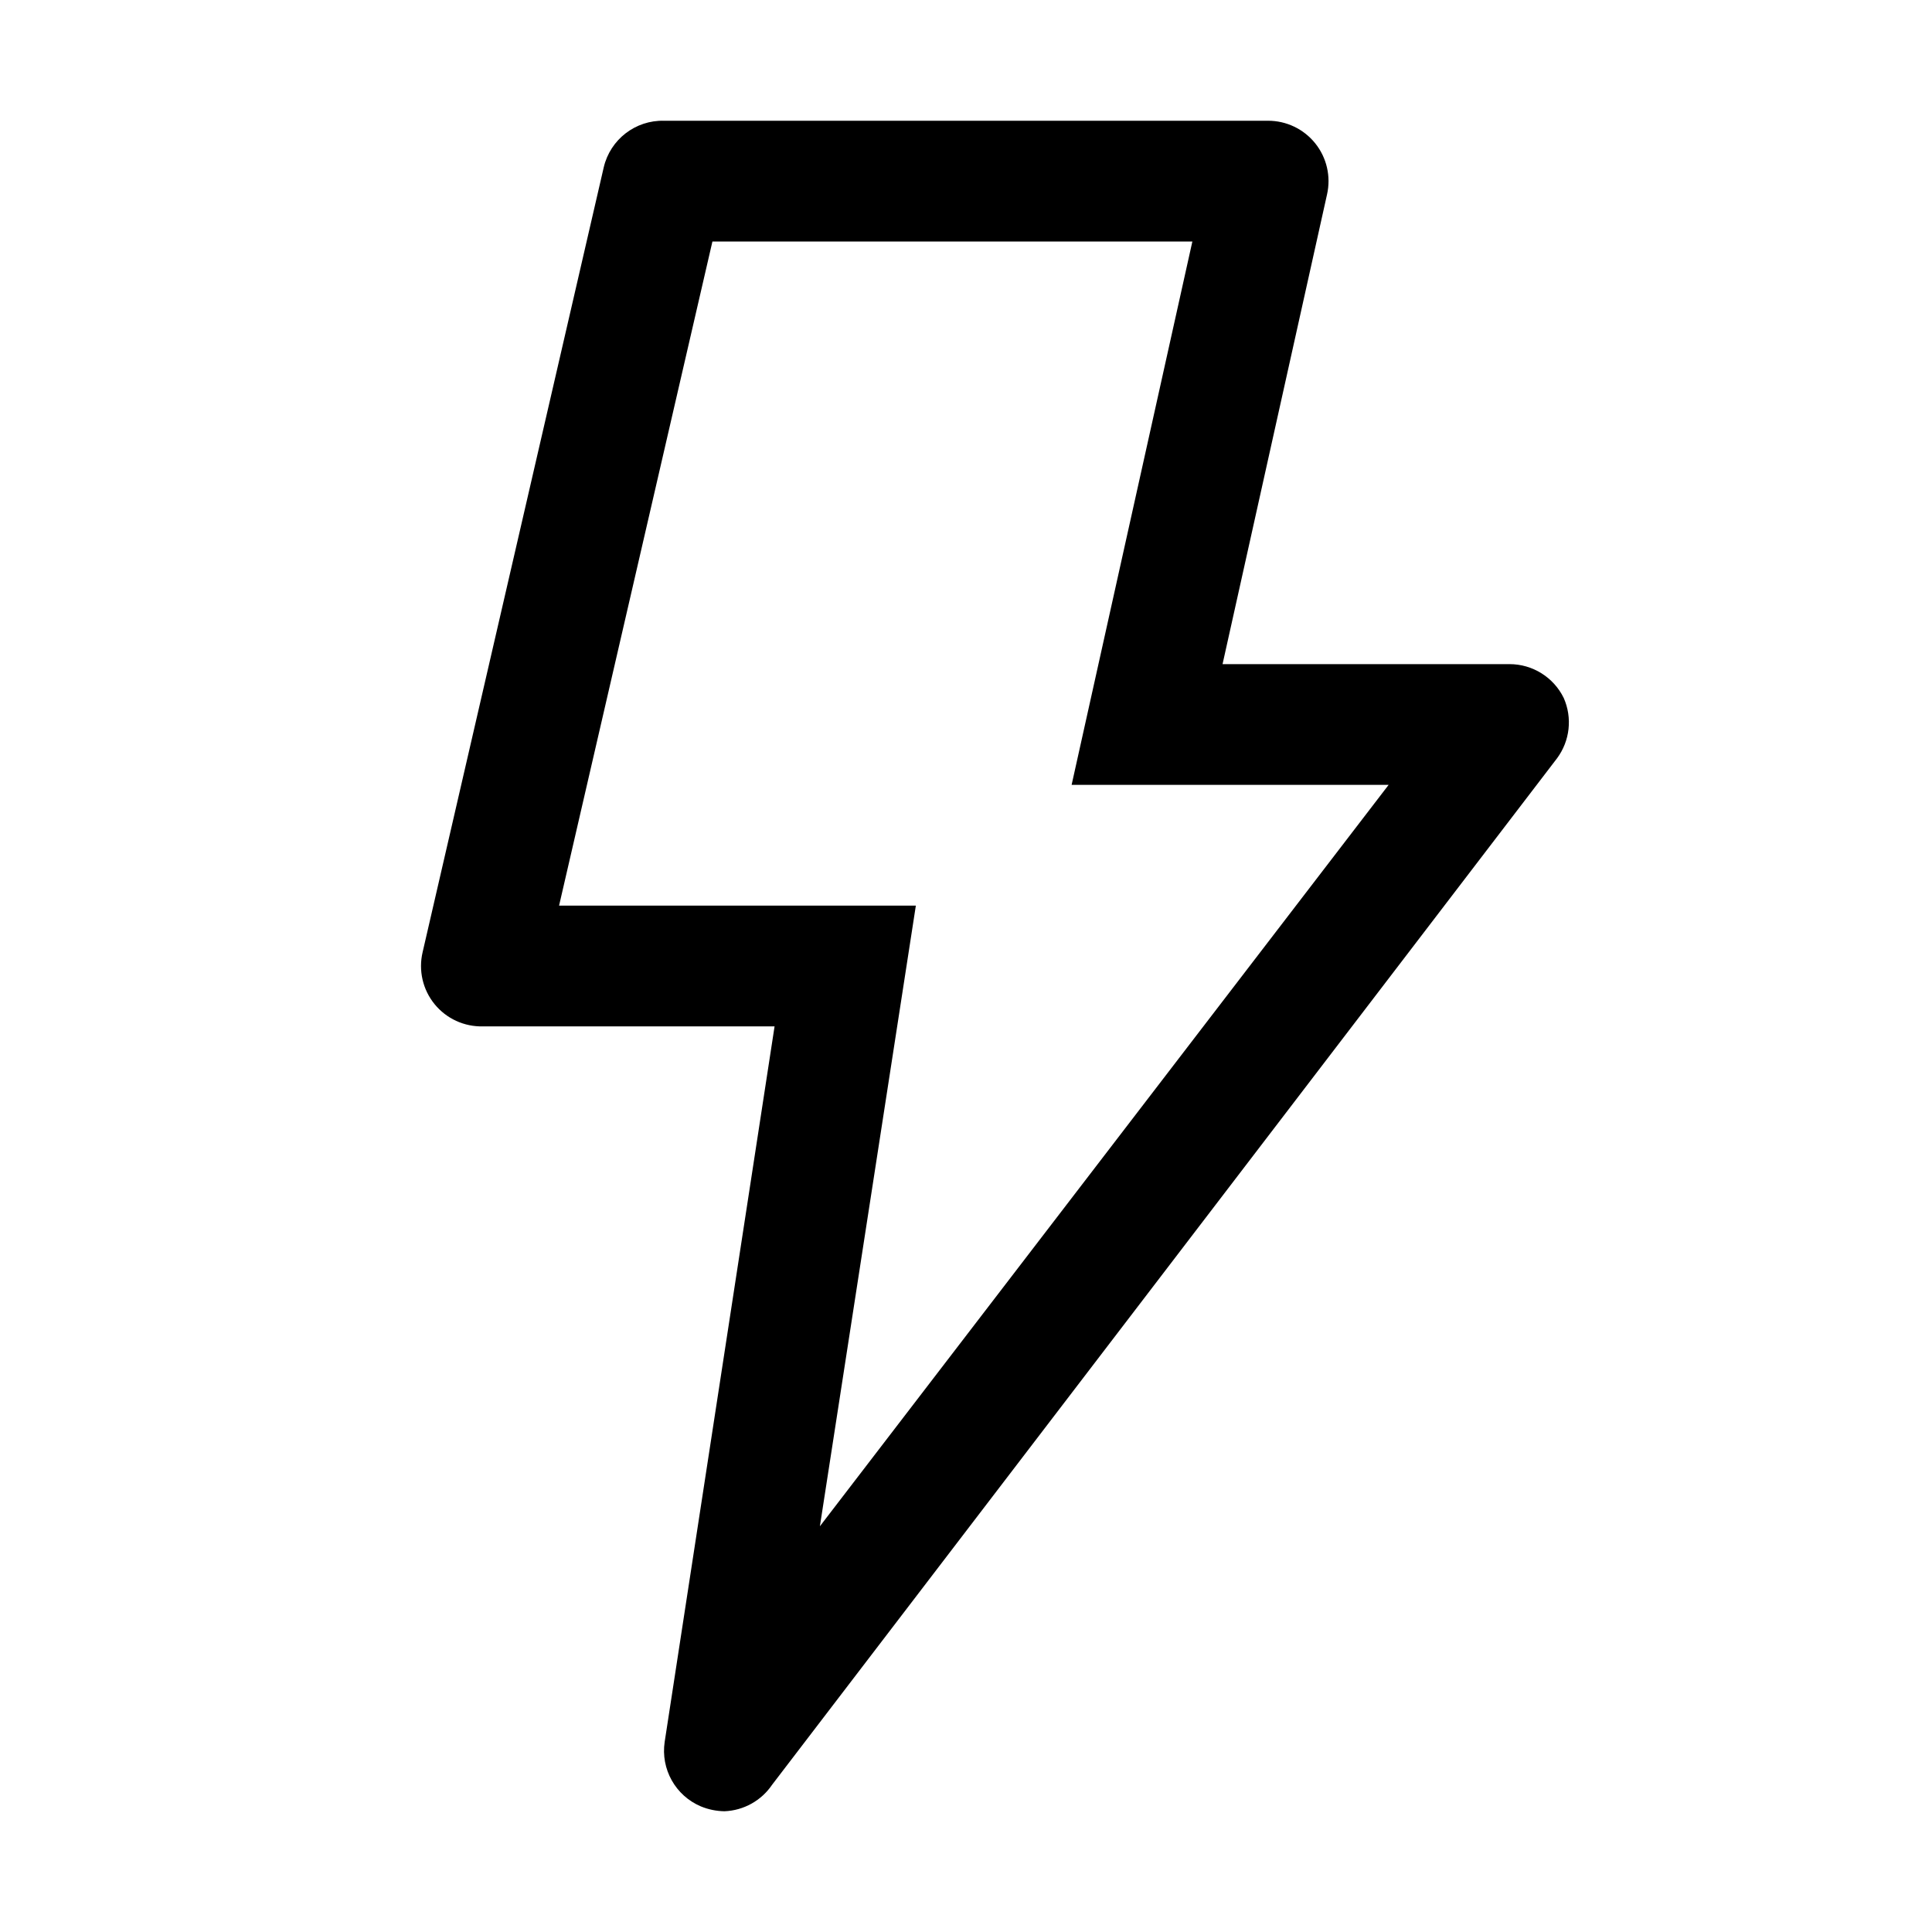
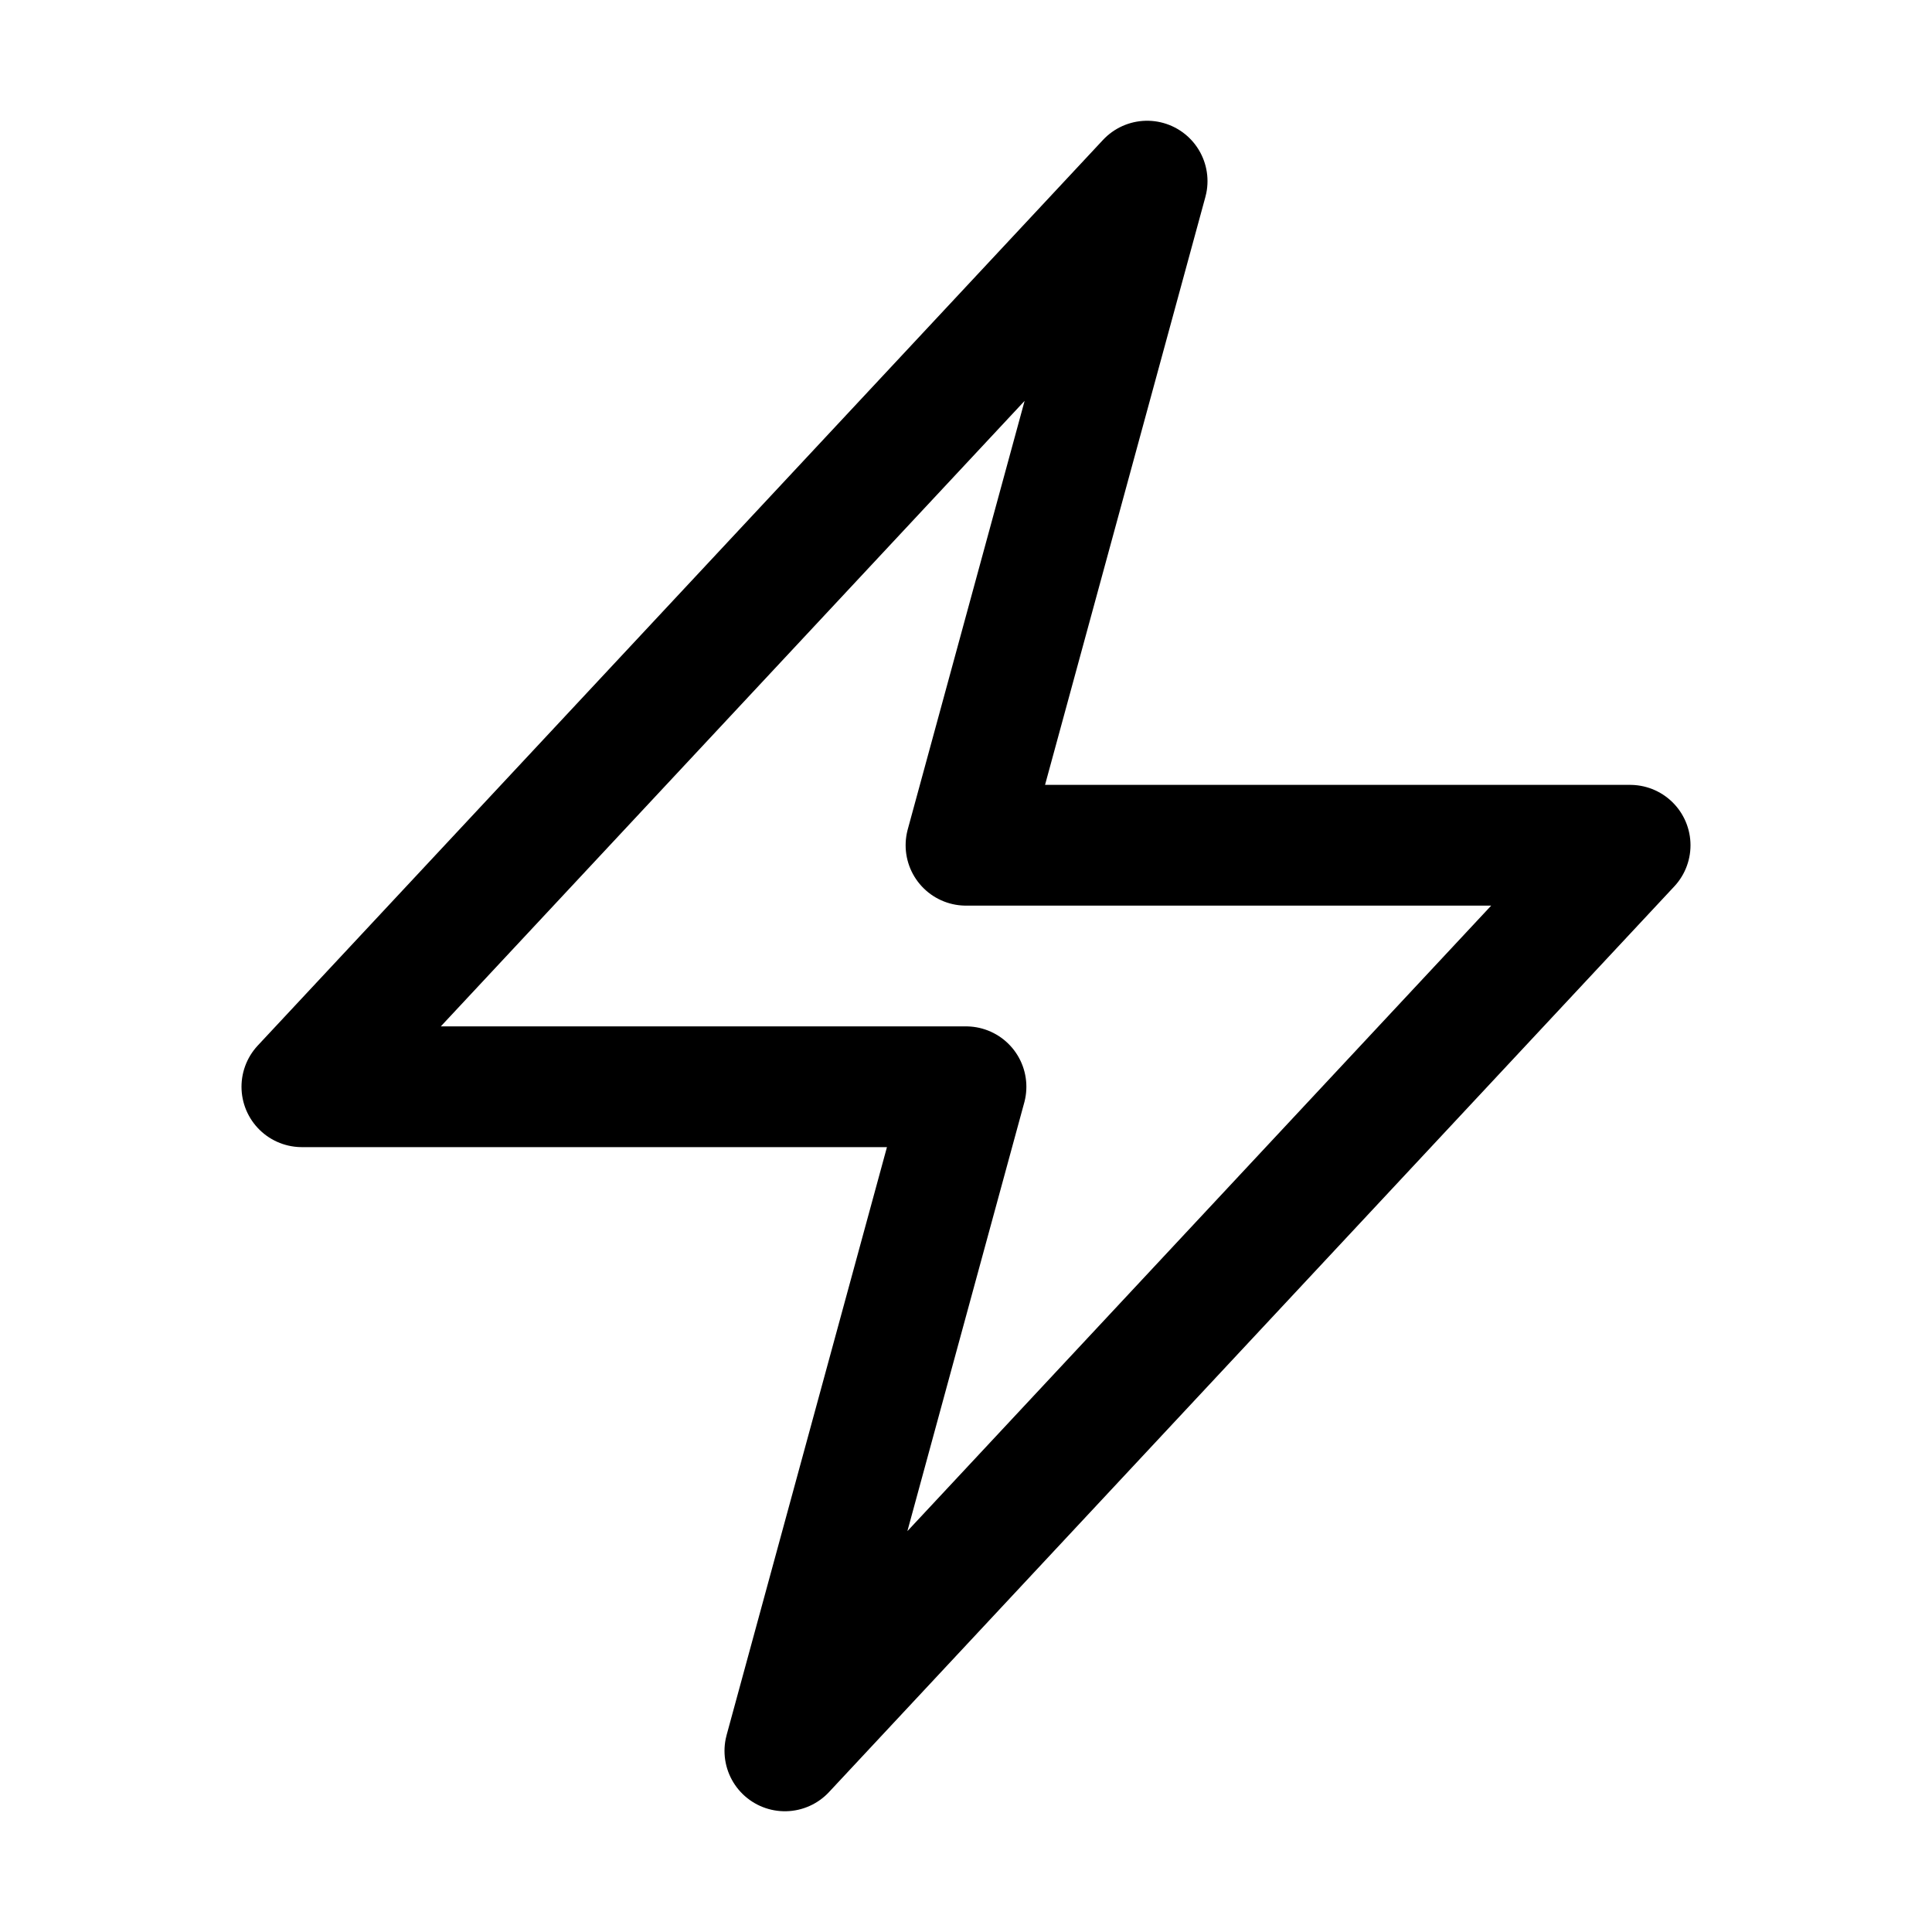
<svg xmlns="http://www.w3.org/2000/svg" width="24" height="24" fill="none" viewBox="0 0 24 24">
-   <path fill="currentColor" d="M8.707 22.44a.75.75 0 0 1-.45-.803l1.365-8.887H6a.75.75 0 0 1-.75-.922l2.25-9.75a.75.75 0 0 1 .75-.578h7.5a.75.75 0 0 1 .735.915L15.187 8.25h3.563a.75.75 0 0 1 .675.42.75.75 0 0 1-.083.75l-9.75 12.75A.75.75 0 0 1 9 22.5a.8.8 0 0 1-.293-.06m4.605-12.69 1.5-6.75H8.85l-1.905 8.25h4.432l-1.192 7.71 7.065-9.21z" />
+   <path stroke="currentColor" stroke-linecap="round" stroke-linejoin="round" stroke-width="1.5" d="m3.75 13.5 10.5-11.25L12 10.5h8.25L9.75 21.75 12 13.5z" />
</svg>
